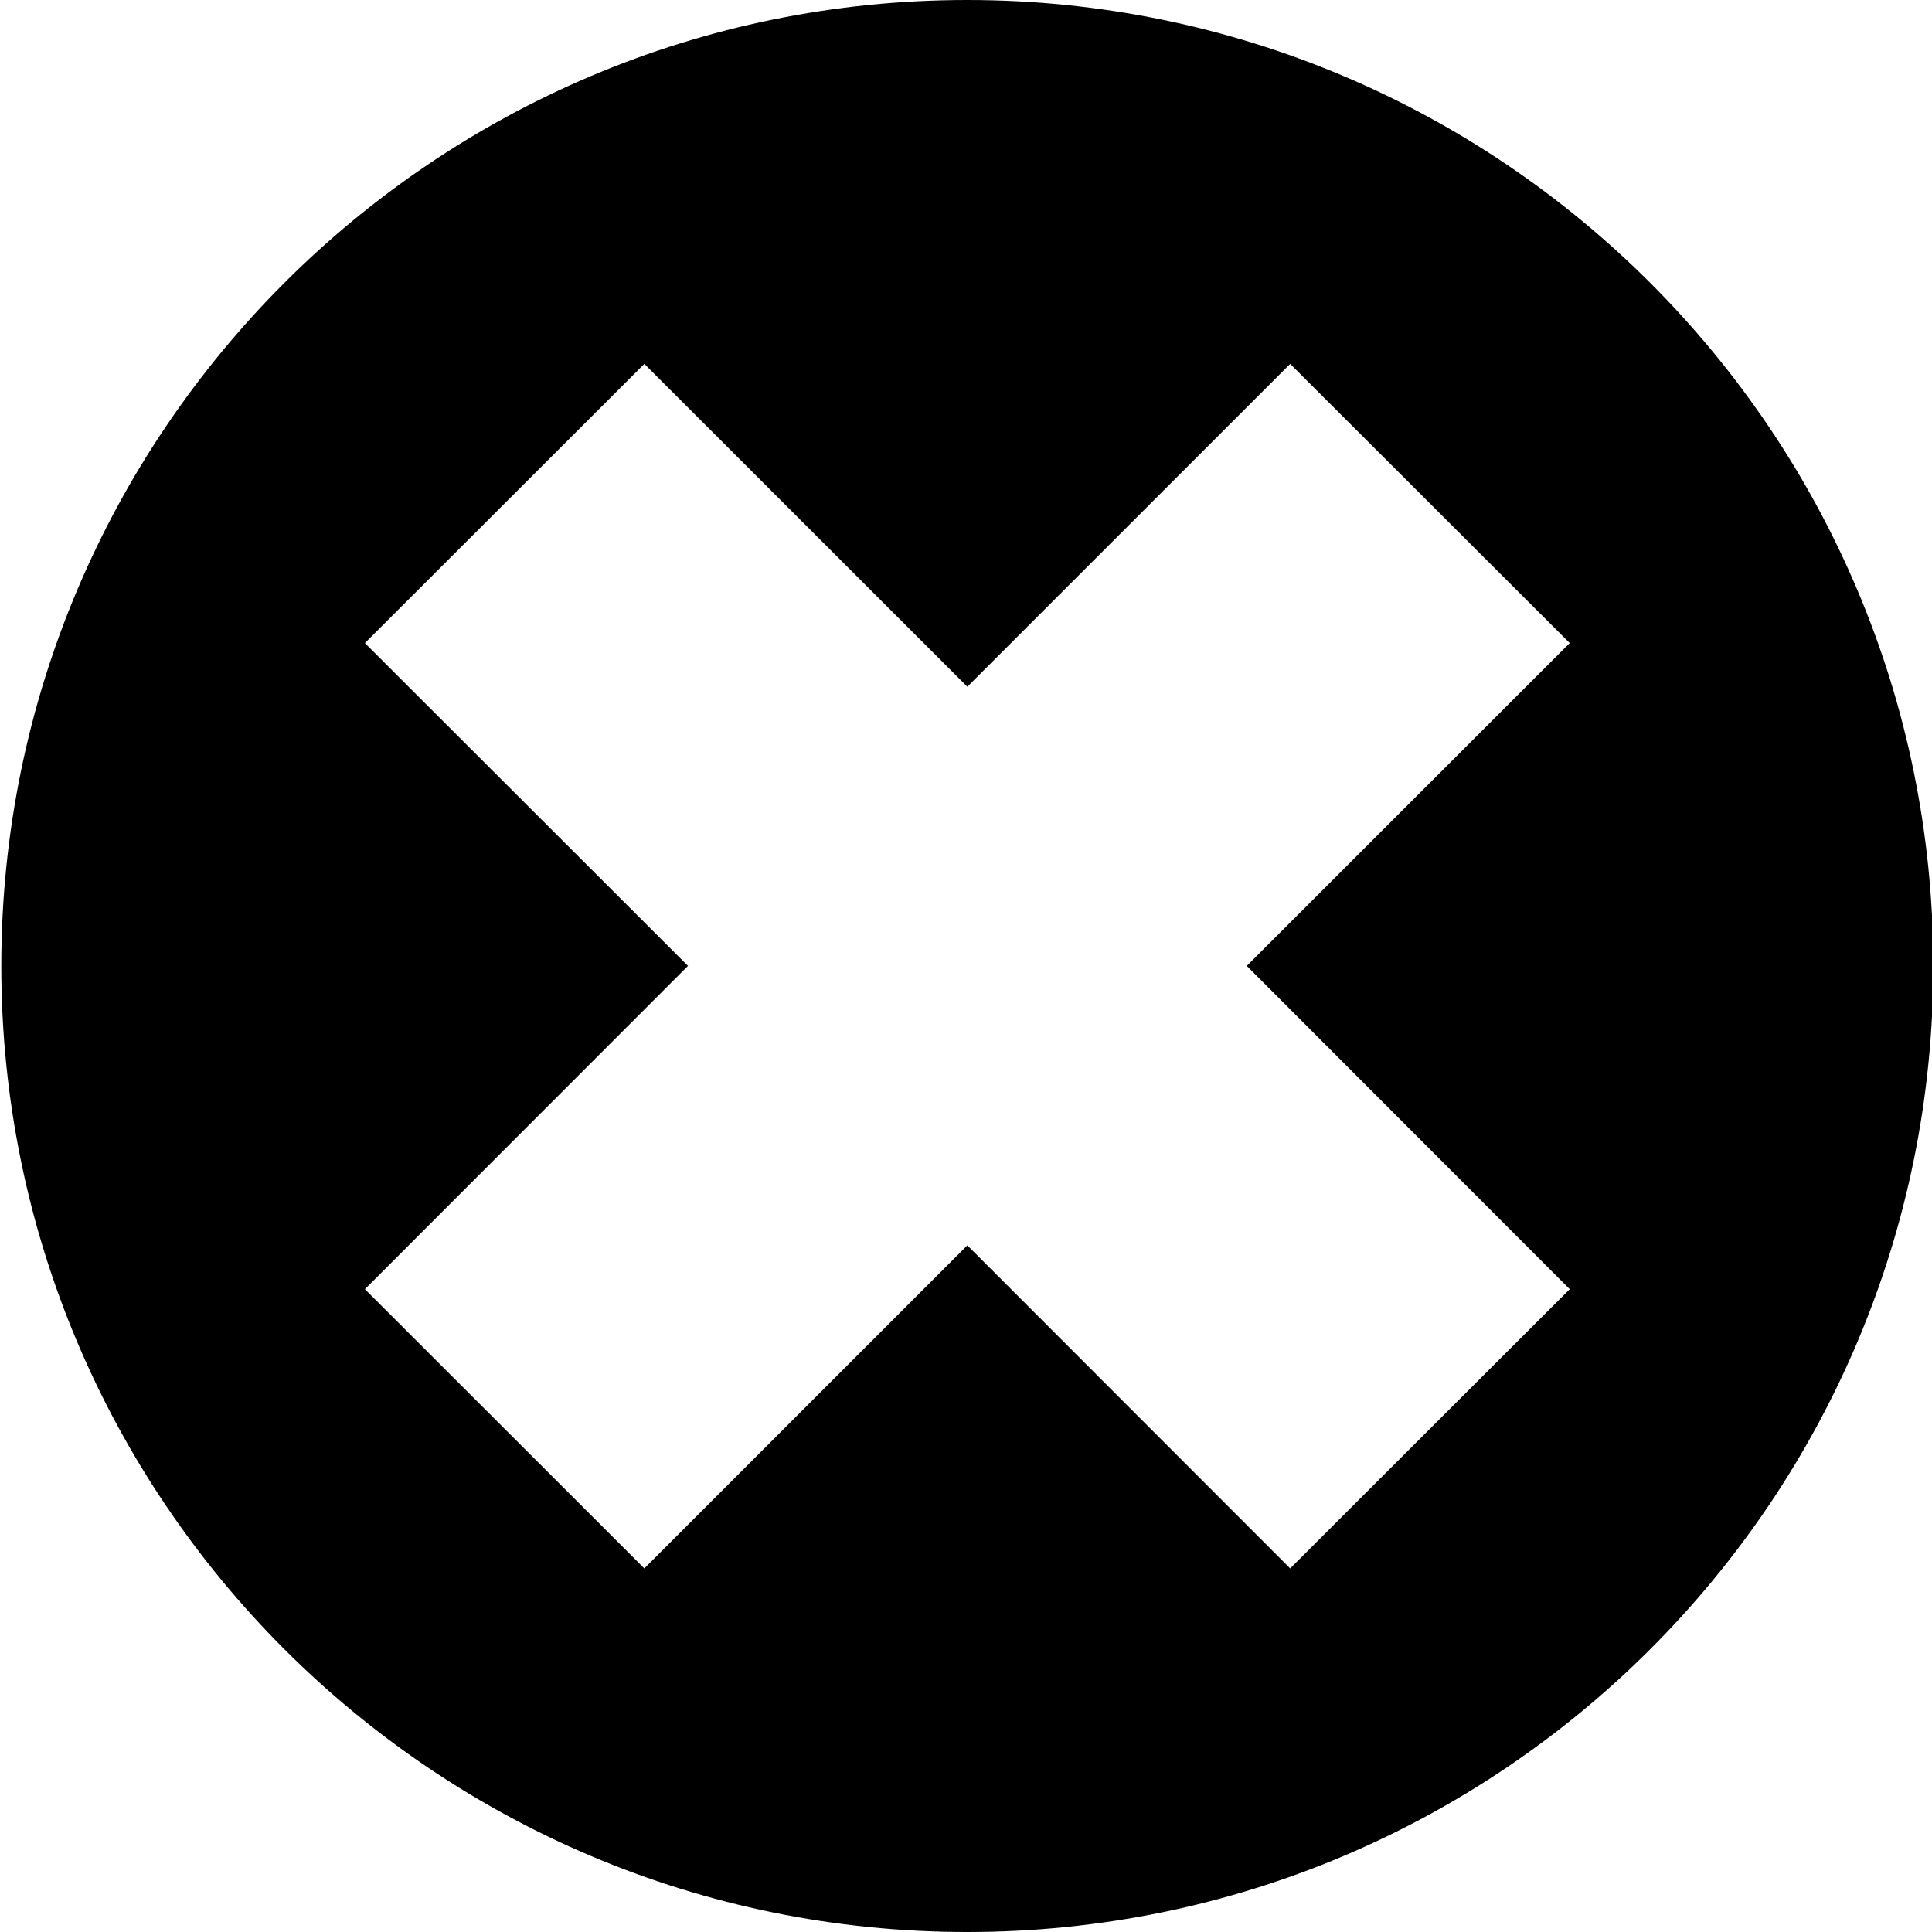
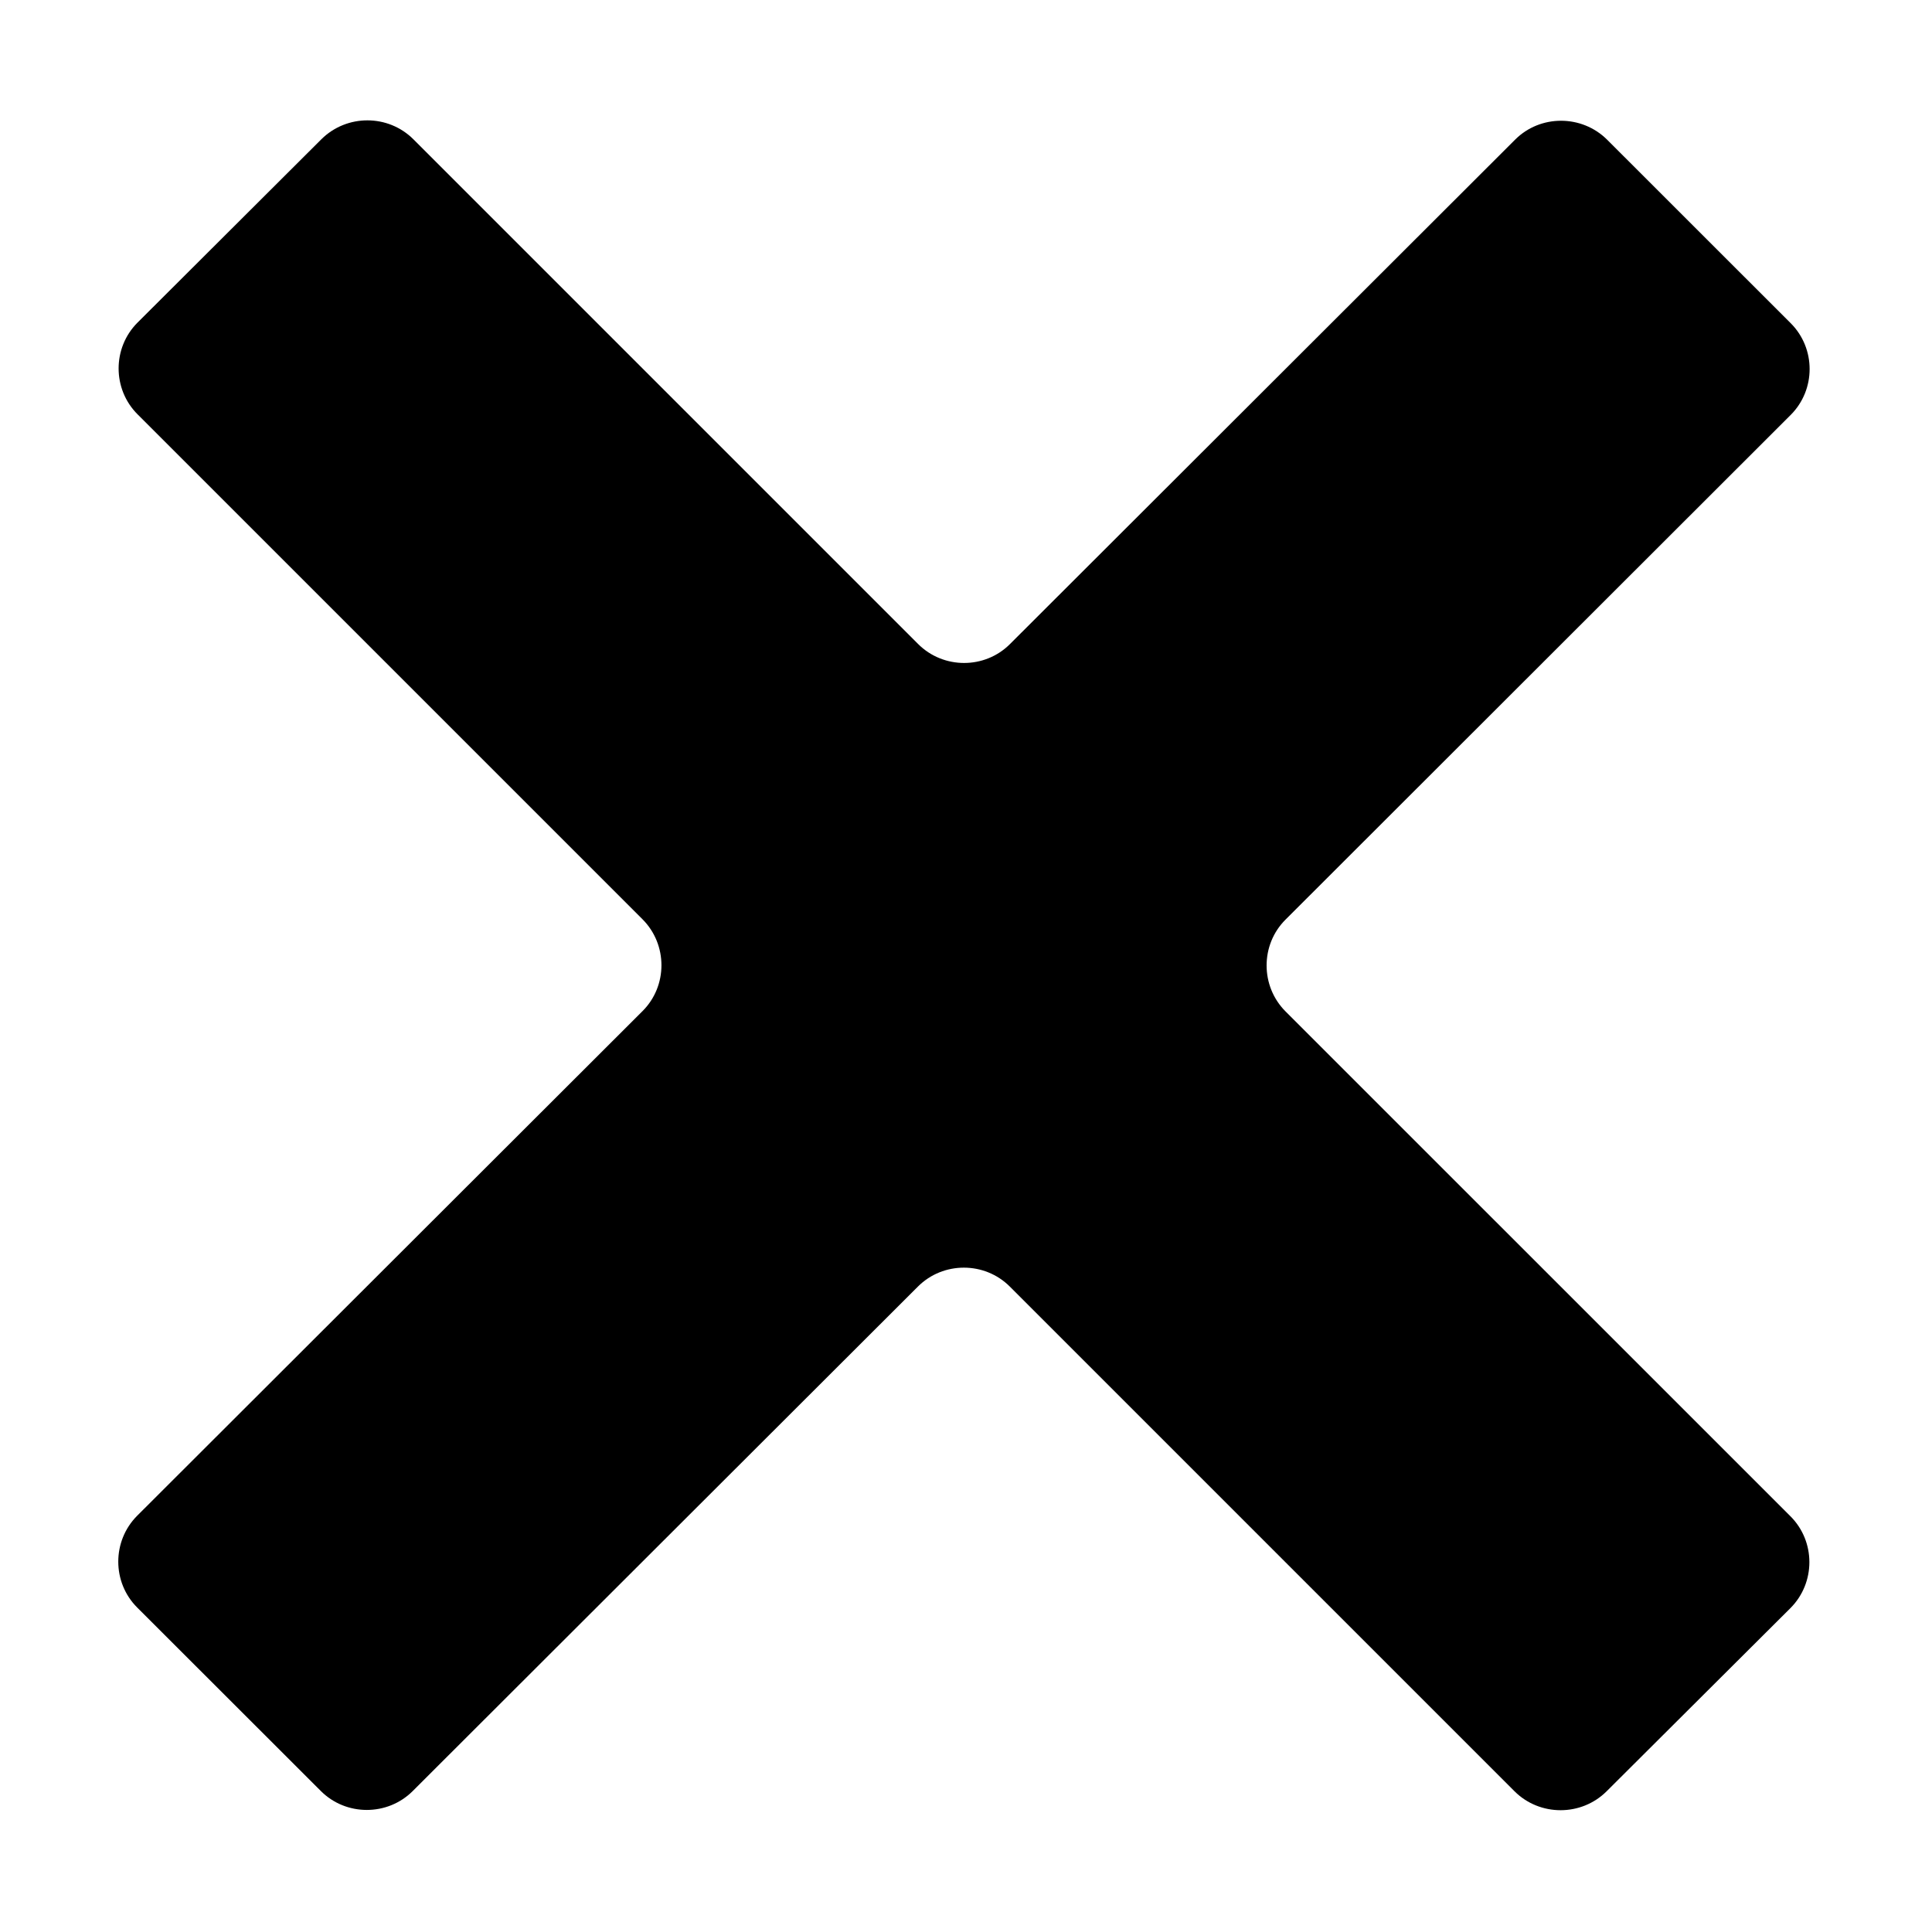
- <svg xmlns="http://www.w3.org/2000/svg" enable-background="new 0 0 512 512" height="512px" id="Layer_1" version="1.1" viewBox="0 0 512 512" width="512px" xml:space="preserve">
-   <g id="meanicons_x5F_24">
-     <path d="M256.317,0C114.958,0,0.344,114.68,0.344,255.973C0.344,397.397,114.957,512,256.317,512   c141.434,0,256.027-114.604,256.027-256.027C512.346,114.68,397.751,0,256.317,0z M415.997,341.646l-74.086,73.998l-85.557-85.61   l-85.6,85.61l-74.053-73.998l85.623-85.674l-85.623-85.554l74.053-73.983l85.6,85.554l85.557-85.554l74.086,73.983l-85.588,85.554   L415.997,341.646z" />
-   </g>
-   <g id="Layer_1_1_" />
+ <svg xmlns="http://www.w3.org/2000/svg" enable-background="new 0 0 24 24" height="24px" id="Layer_1" version="1.1" viewBox="0 0 24 24" width="24px" xml:space="preserve">
+   <path d="M22.245,4.015c0.313,0.313,0.313,0.826,0,1.139l-6.276,6.27c-0.313,0.312-0.313,0.826,0,1.14l6.273,6.272  c0.313,0.313,0.313,0.826,0,1.14l-2.285,2.277c-0.314,0.312-0.828,0.312-1.142,0l-6.271-6.271c-0.313-0.313-0.828-0.313-1.141,0  l-6.276,6.267c-0.313,0.313-0.828,0.313-1.141,0l-2.282-2.28c-0.313-0.313-0.313-0.826,0-1.14l6.278-6.269  c0.313-0.312,0.313-0.826,0-1.14L1.709,5.147c-0.314-0.313-0.314-0.827,0-1.14l2.284-2.278C4.308,1.417,4.821,1.417,5.135,1.73  L11.405,8c0.314,0.314,0.828,0.314,1.141,0.001l6.276-6.267c0.312-0.312,0.826-0.312,1.141,0L22.245,4.015z" />
</svg>
